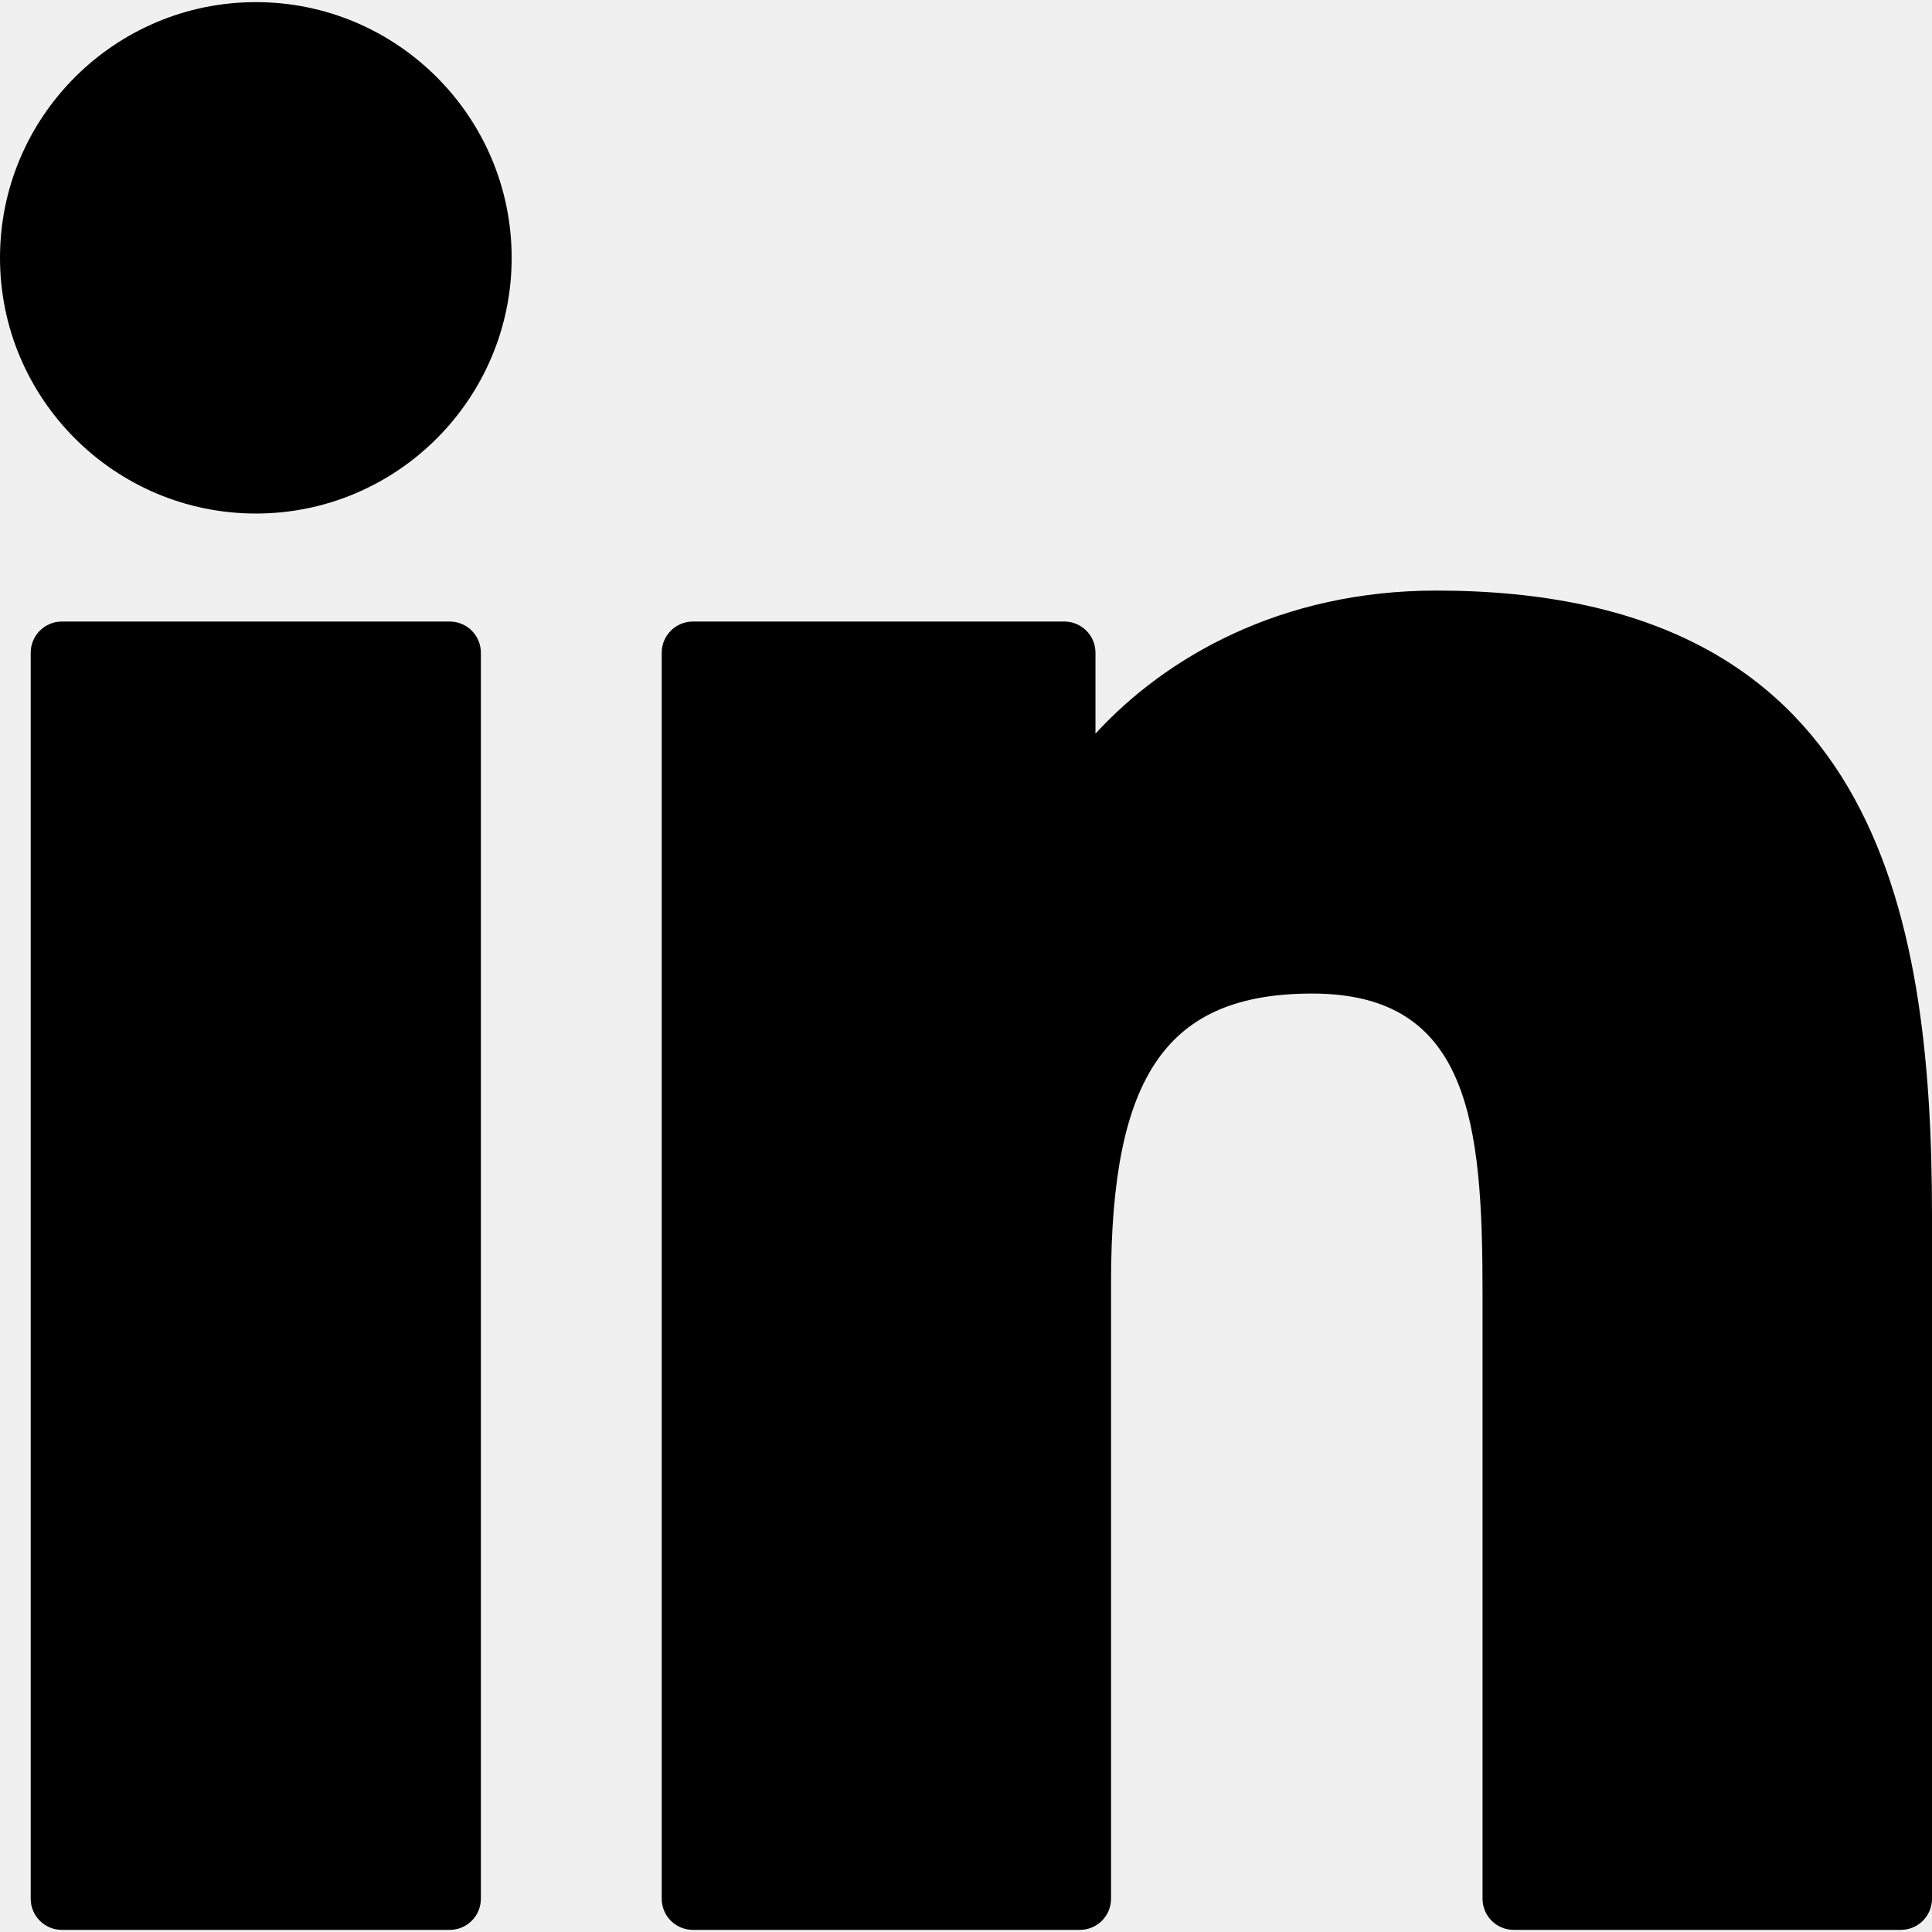
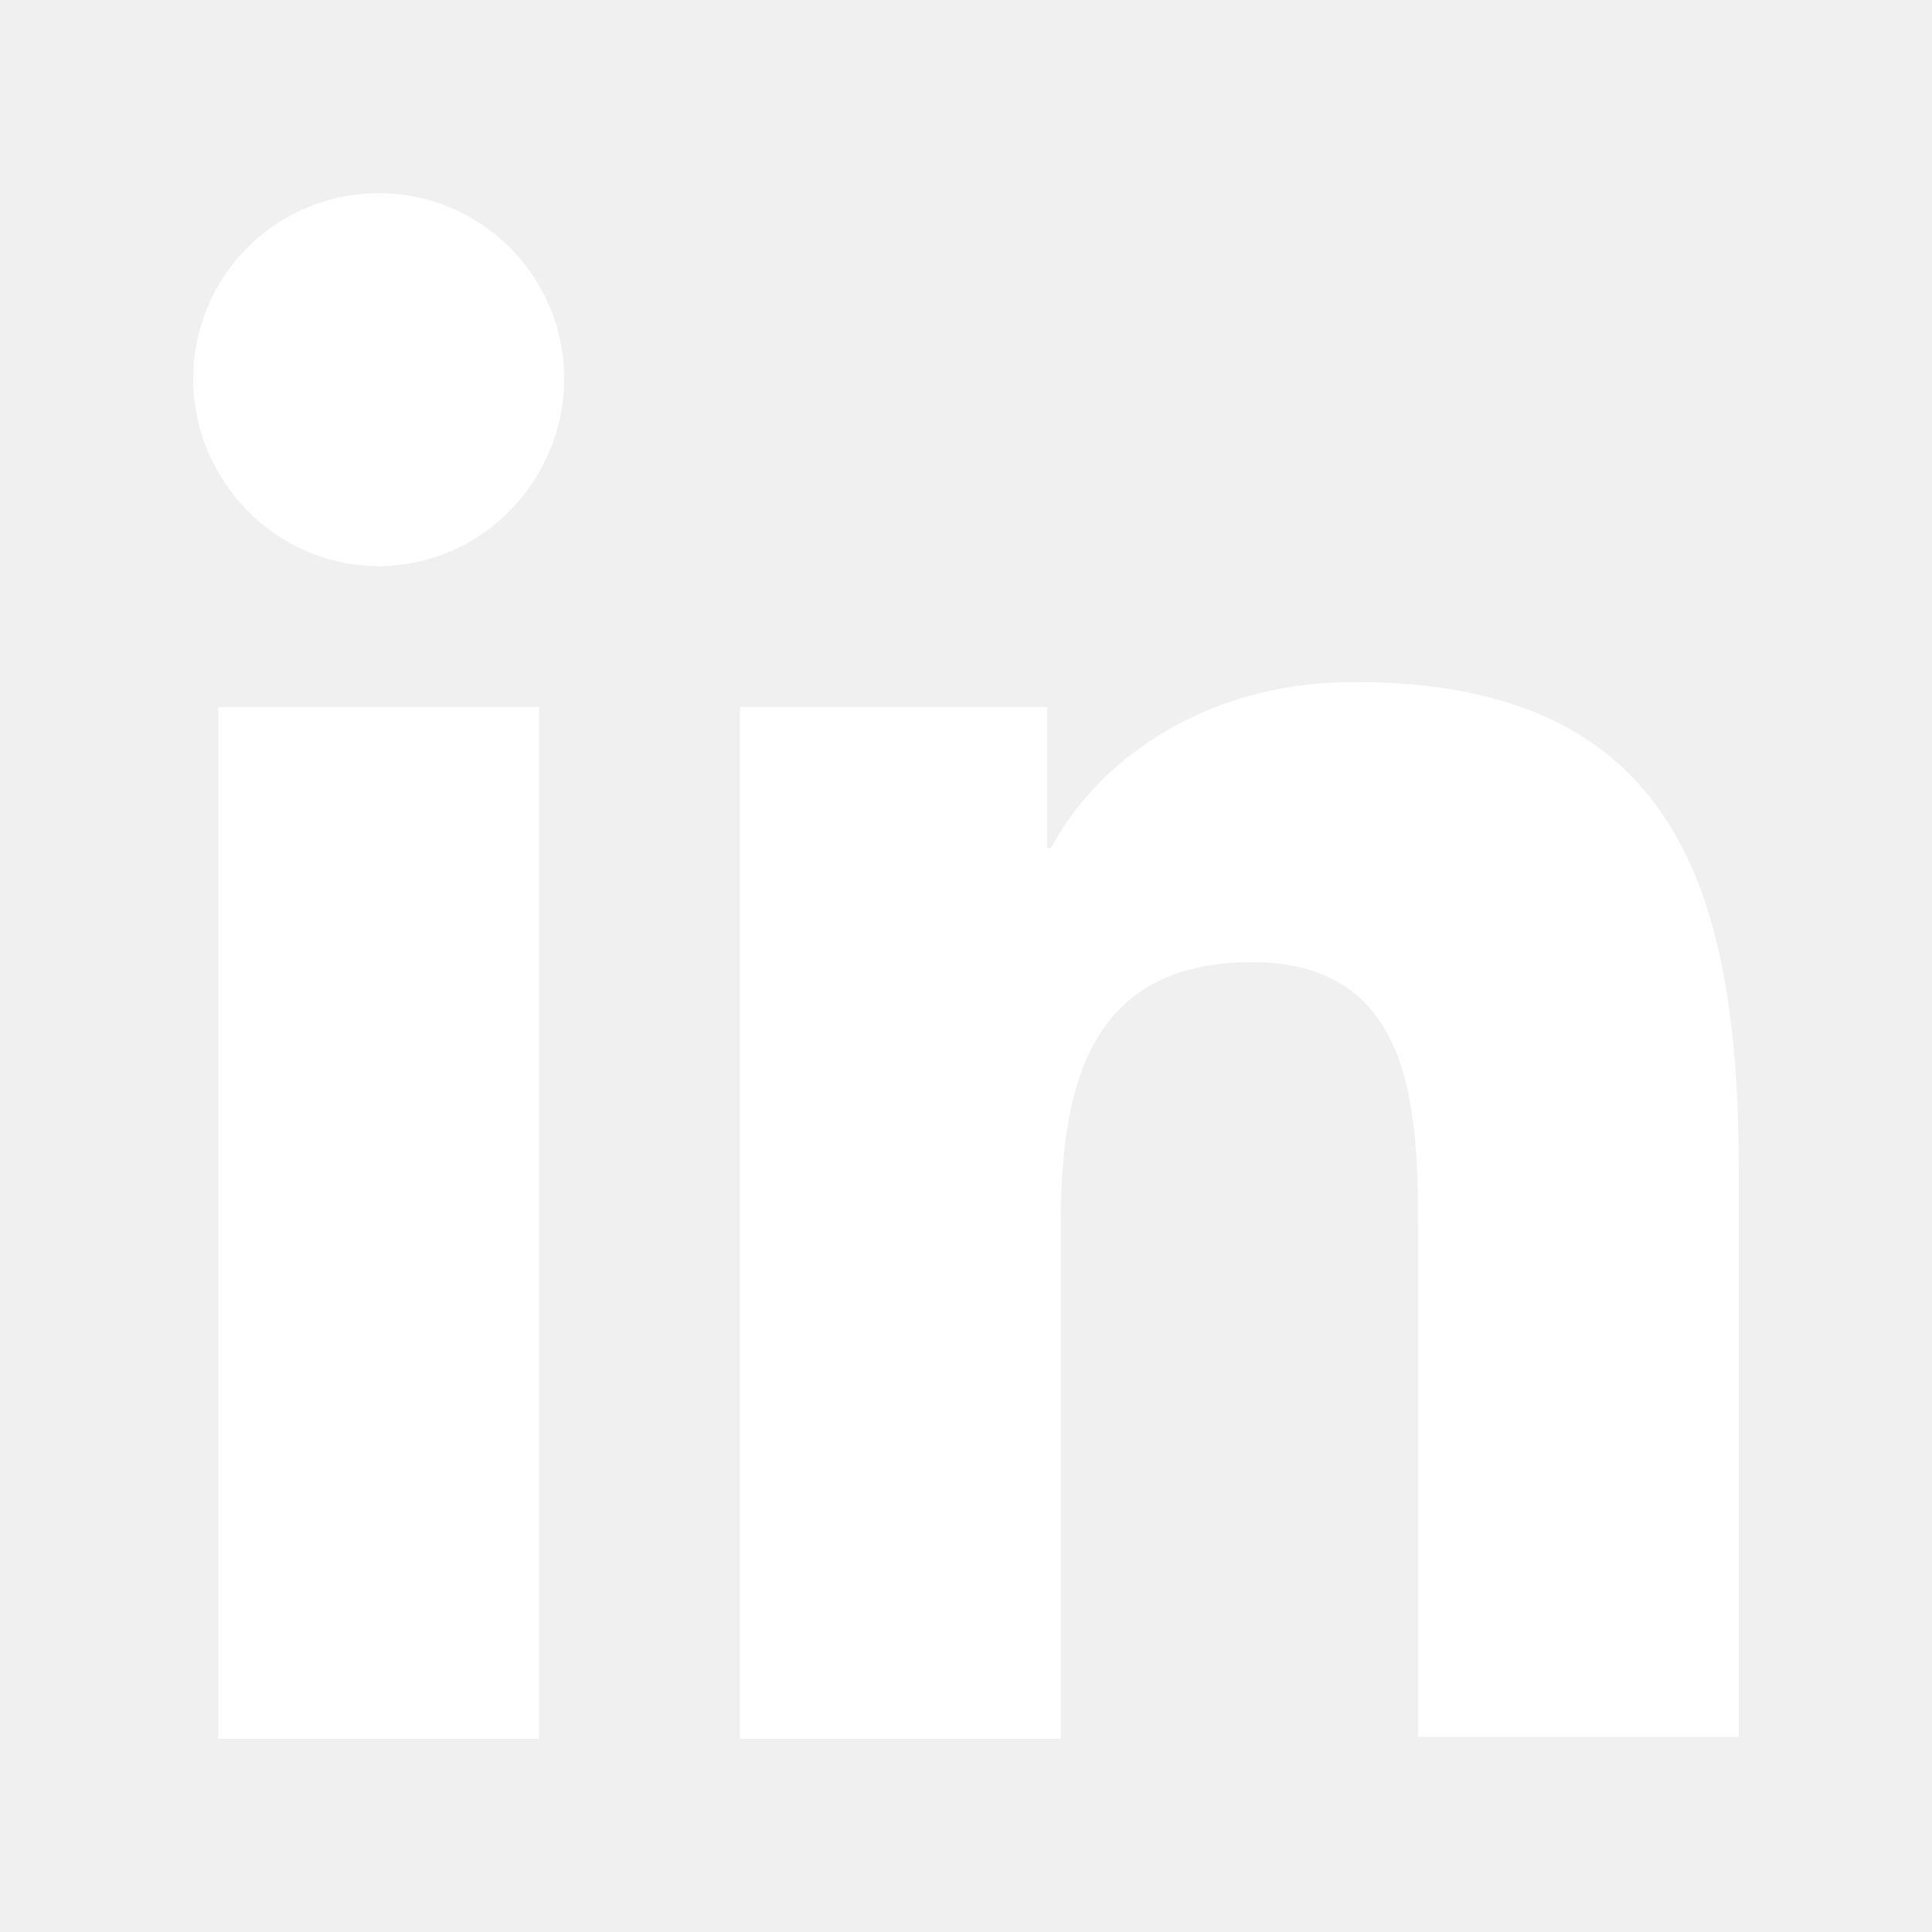
- <svg xmlns="http://www.w3.org/2000/svg" version="1.1" id="Layer_1" x="0px" y="0px" viewBox="0 0 310 310" style="enable-background:new 0 0 310 310;" xml:space="preserve">
-   <g id="XMLID_801_">
-     <path id="XMLID_802_" d="M72.16,99.73H9.927c-2.762,0-5,2.239-5,5v199.928c0,2.762,2.238,5,5,5H72.16c2.762,0,5-2.238,5-5V104.73   C77.16,101.969,74.922,99.73,72.16,99.73z" />
-     <path id="XMLID_803_" d="M41.066,0.341C18.422,0.341,0,18.743,0,41.362C0,63.991,18.422,82.4,41.066,82.4   c22.626,0,41.033-18.41,41.033-41.038C82.1,18.743,63.692,0.341,41.066,0.341z" />
-     <path id="XMLID_804_" d="M230.454,94.761c-24.995,0-43.472,10.745-54.679,22.954V104.73c0-2.761-2.238-5-5-5h-59.599   c-2.762,0-5,2.239-5,5v199.928c0,2.762,2.238,5,5,5h62.097c2.762,0,5-2.238,5-5v-98.918c0-33.333,9.054-46.319,32.29-46.319   c25.306,0,27.317,20.818,27.317,48.034v97.204c0,2.762,2.238,5,5,5H305c2.762,0,5-2.238,5-5V194.995   C310,145.43,300.549,94.761,230.454,94.761z" />
+ <svg xmlns="http://www.w3.org/2000/svg" id="Layer_1" fill="#fff" enable-background="new 0 0 100 100" height="512" viewBox="0 0 100 100" width="512">
+   <g id="_x31_0.Linkedin">
+     <path d="m90 90v-29.3c0-14.4-3.1-25.4-19.9-25.4-8.1 0-13.5 4.4-15.7 8.6h-.2v-7.3h-15.9v53.4h16.6v-26.5c0-7 1.3-13.7 9.9-13.7 8.5 0 8.6 7.9 8.6 14.1v26h16.6z" />
+     <path d="m11.3 36.6h16.6v53.4h-16.6z" />
+     <path d="m19.6 10c-5.3 0-9.6 4.3-9.6 9.6s4.3 9.7 9.6 9.7 9.6-4.4 9.6-9.7-4.3-9.6-9.6-9.6z" />
  </g>
-   <g>
- </g>
-   <g>
- </g>
-   <g>
- </g>
-   <g>
- </g>
-   <g>
- </g>
-   <g>
- </g>
-   <g>
- </g>
-   <g>
- </g>
-   <g>
- </g>
-   <g>
- </g>
-   <g>
- </g>
-   <g>
- </g>
-   <g>
- </g>
-   <g>
- </g>
-   <g>
- </g>
</svg>
